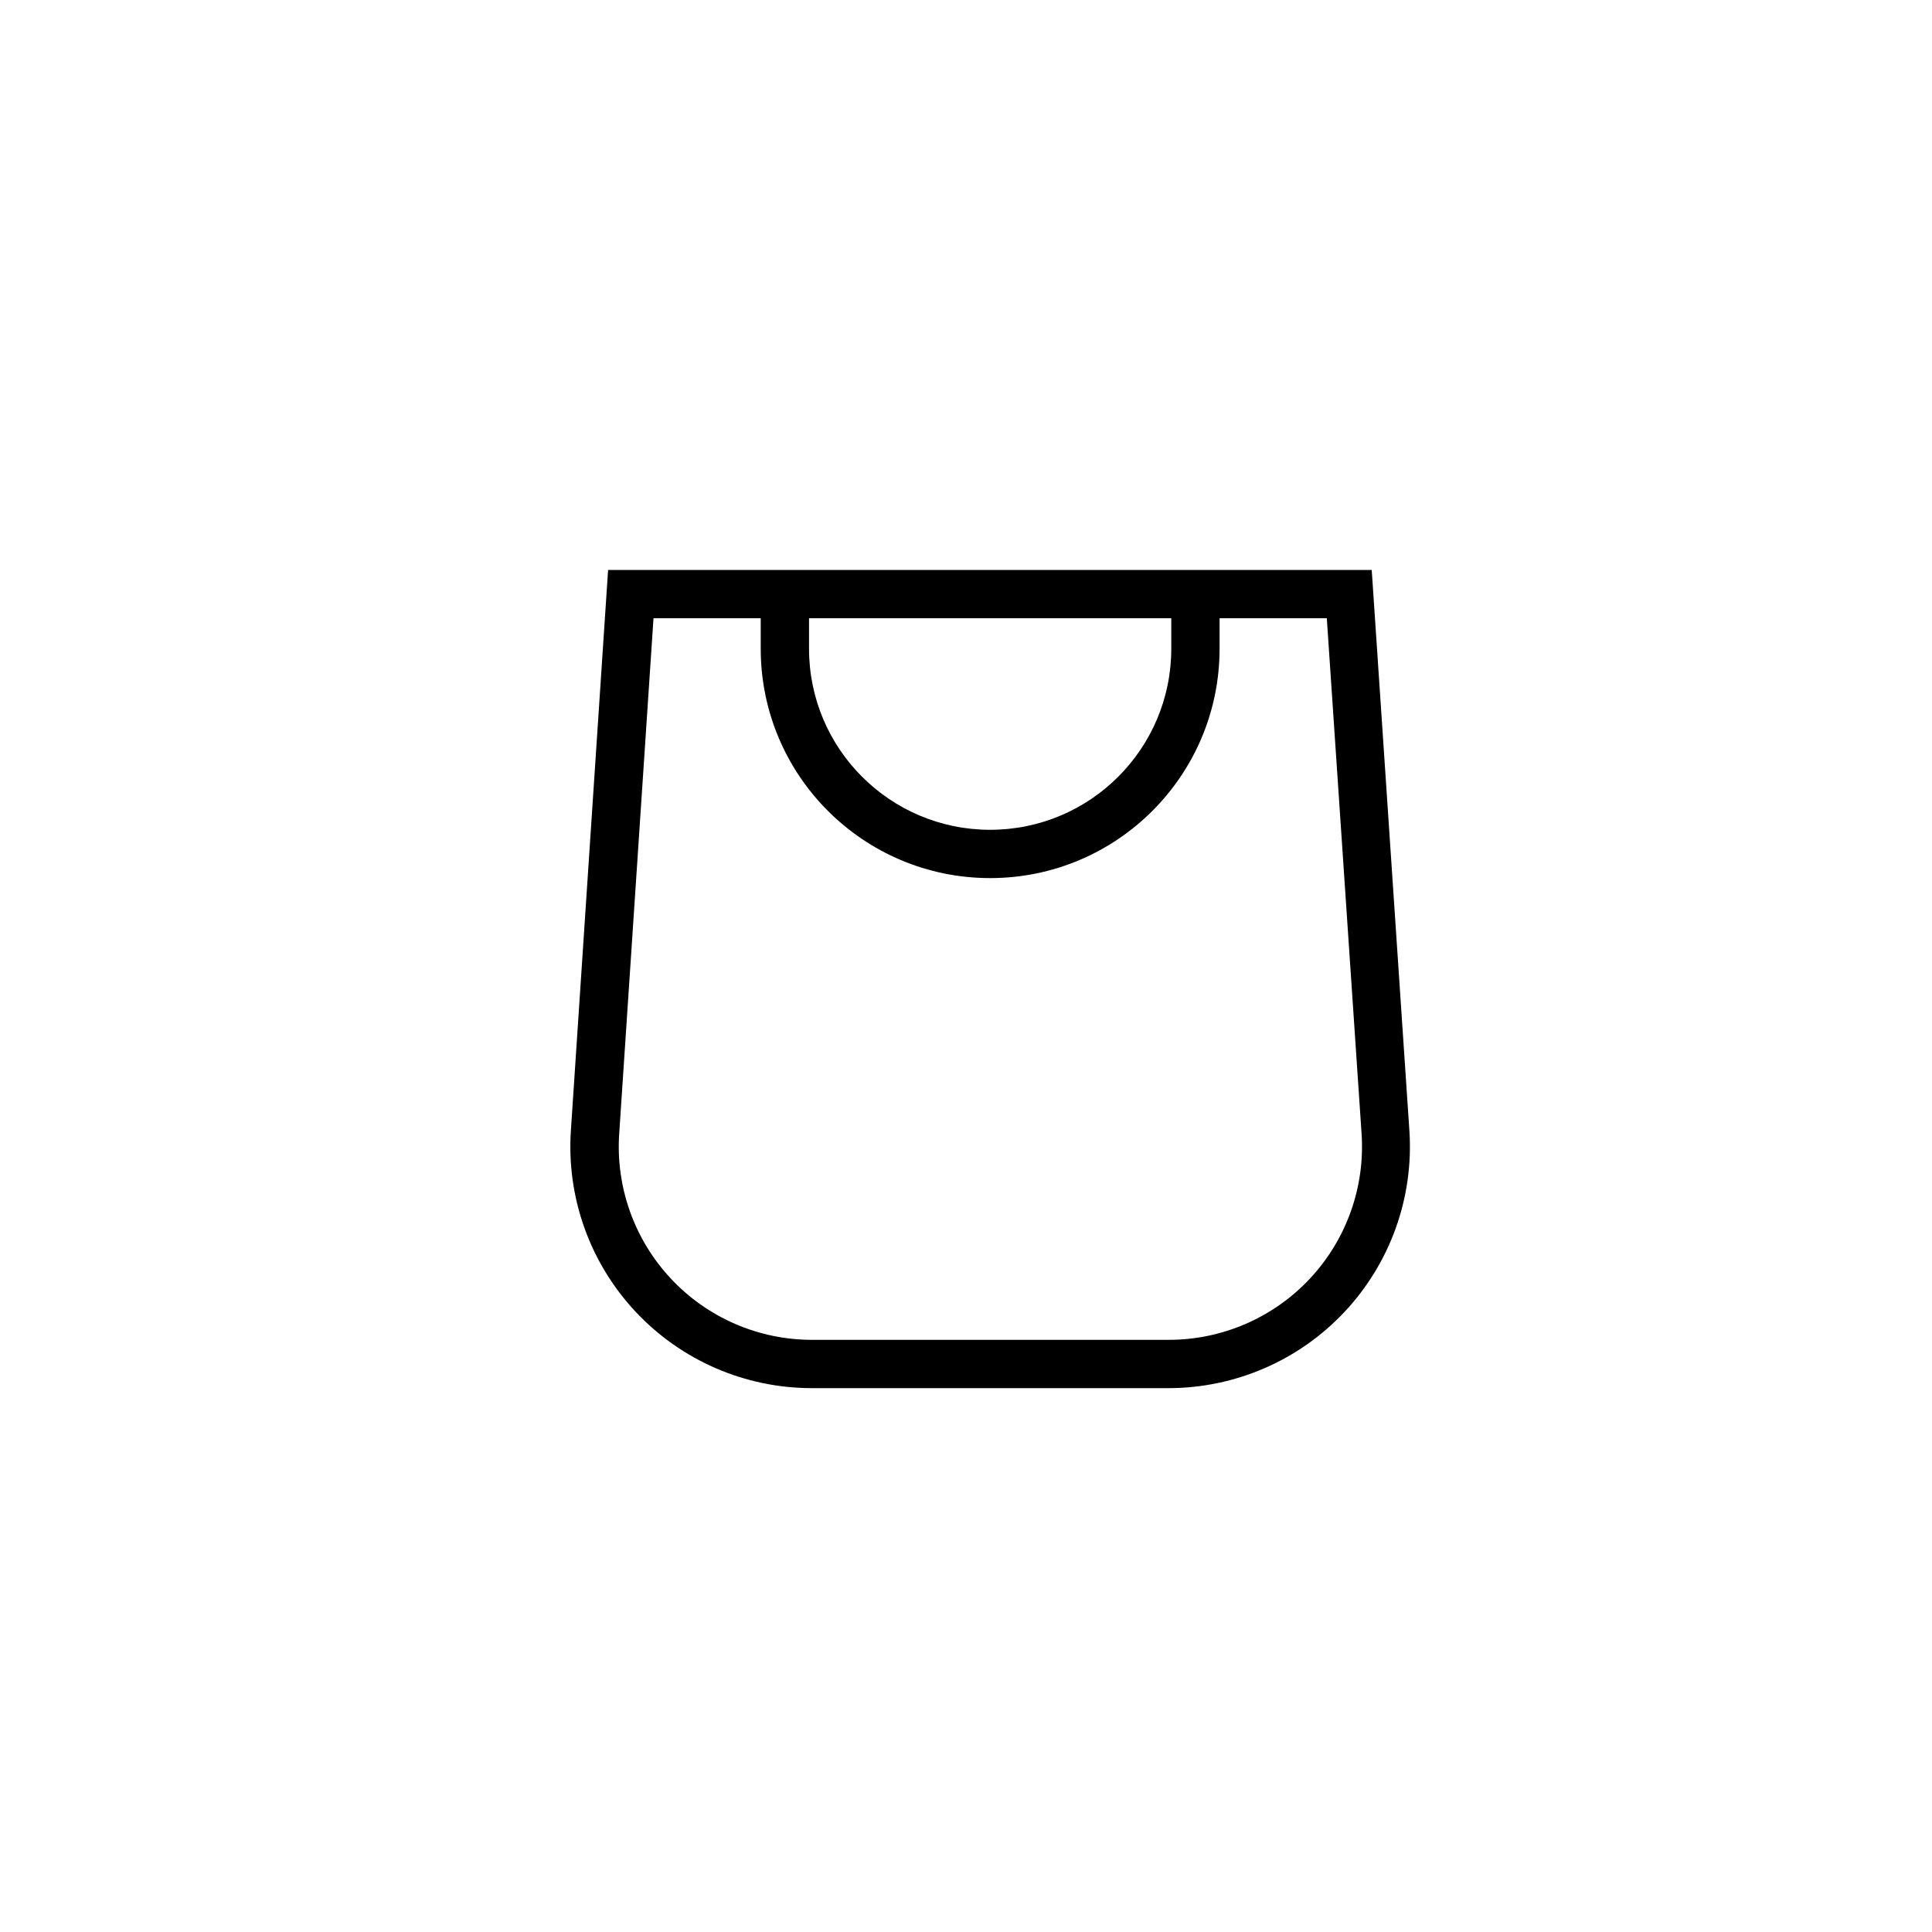
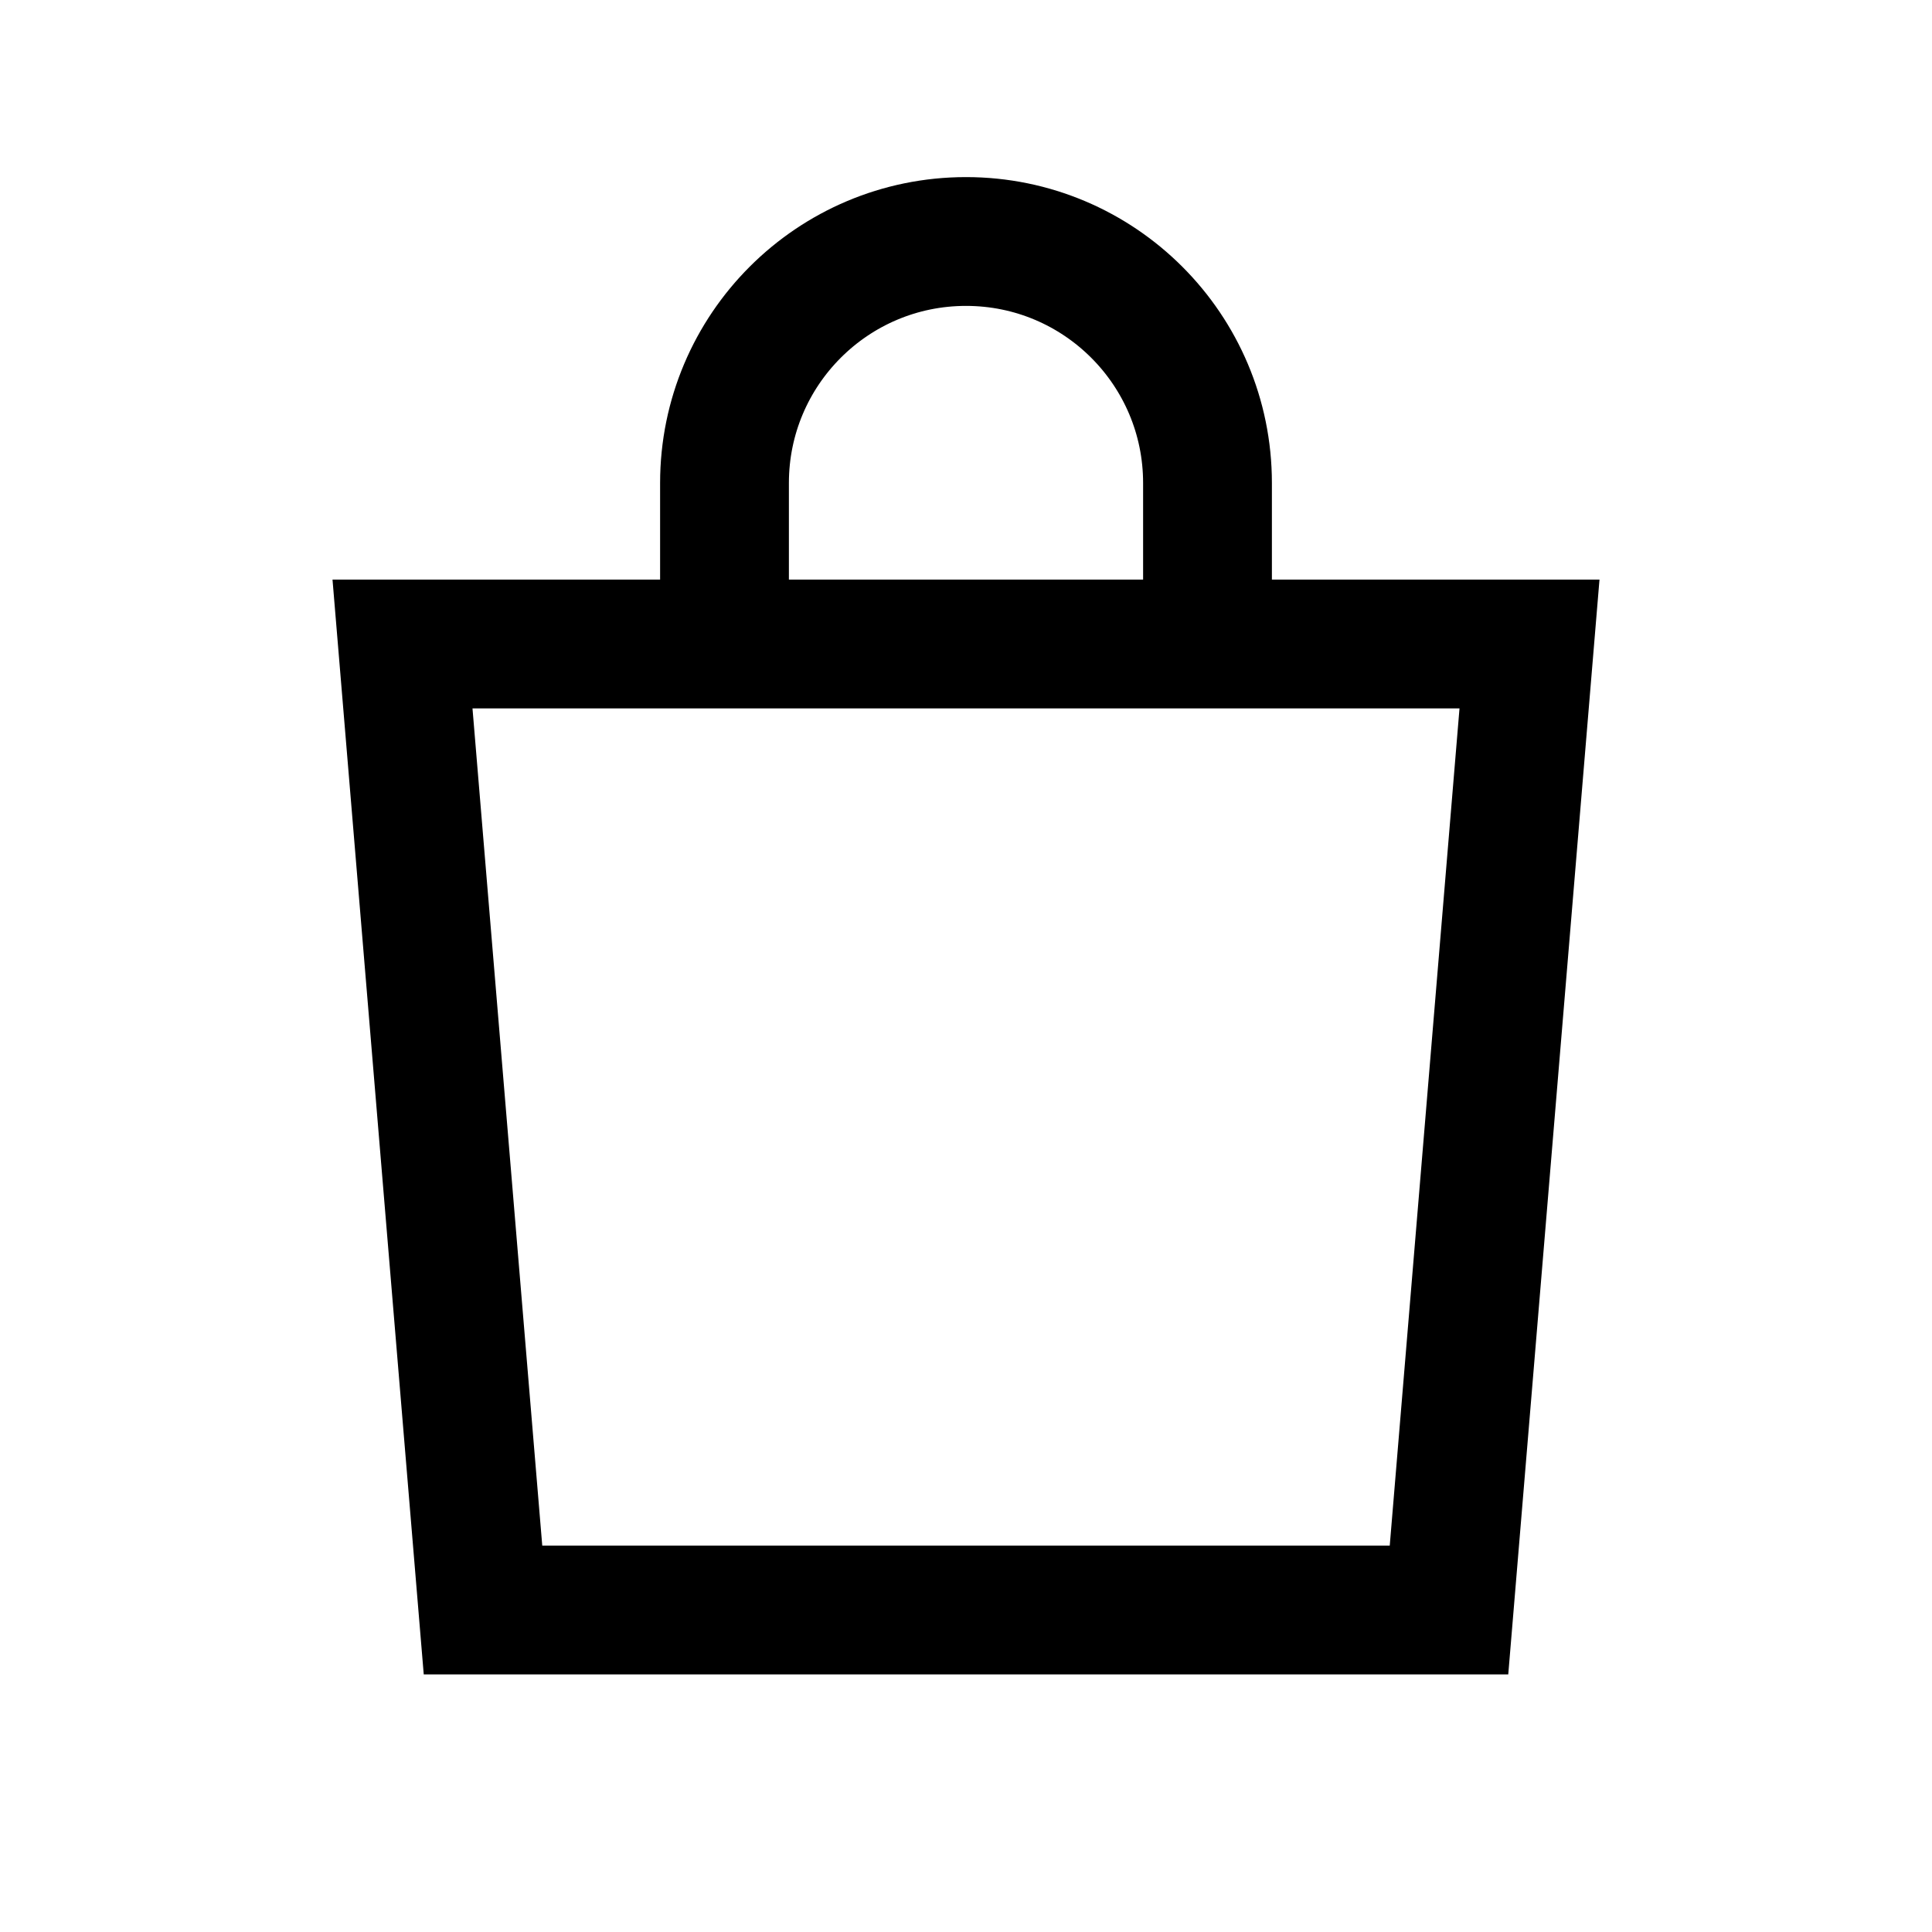
- <svg xmlns="http://www.w3.org/2000/svg" fill="none" class="icon icon-cart-empty" viewBox="0 0 40 40">
-   <path fill="currentColor" fill-rule="evenodd" d="M15.75 11.8h-3.16l-.77 11.6a5 5 0 0 0 4.99 5.34h7.38a5 5 0 0 0 4.99-5.33L28.4 11.8zm0 1h-2.22l-.71 10.67a4 4 0 0 0 3.99 4.27h7.38a4 4 0 0 0 4-4.27l-.72-10.67h-2.22v.63a4.75 4.75 0 1 1-9.5 0zm8.5 0h-7.5v.63a3.75 3.75 0 1 0 7.5 0z" />
+ <svg xmlns="http://www.w3.org/2000/svg" class="icon icon-cart" aria-hidden="true" focusable="false" viewBox="0 0 24 24" fill="none" stroke="currentColor" stroke-width="1.6">
+   <path d="M5 8h14l-1 12H6L5 8z" />
+   <path d="M9 8V6a3 3 0 016 0v2" />
</svg>
